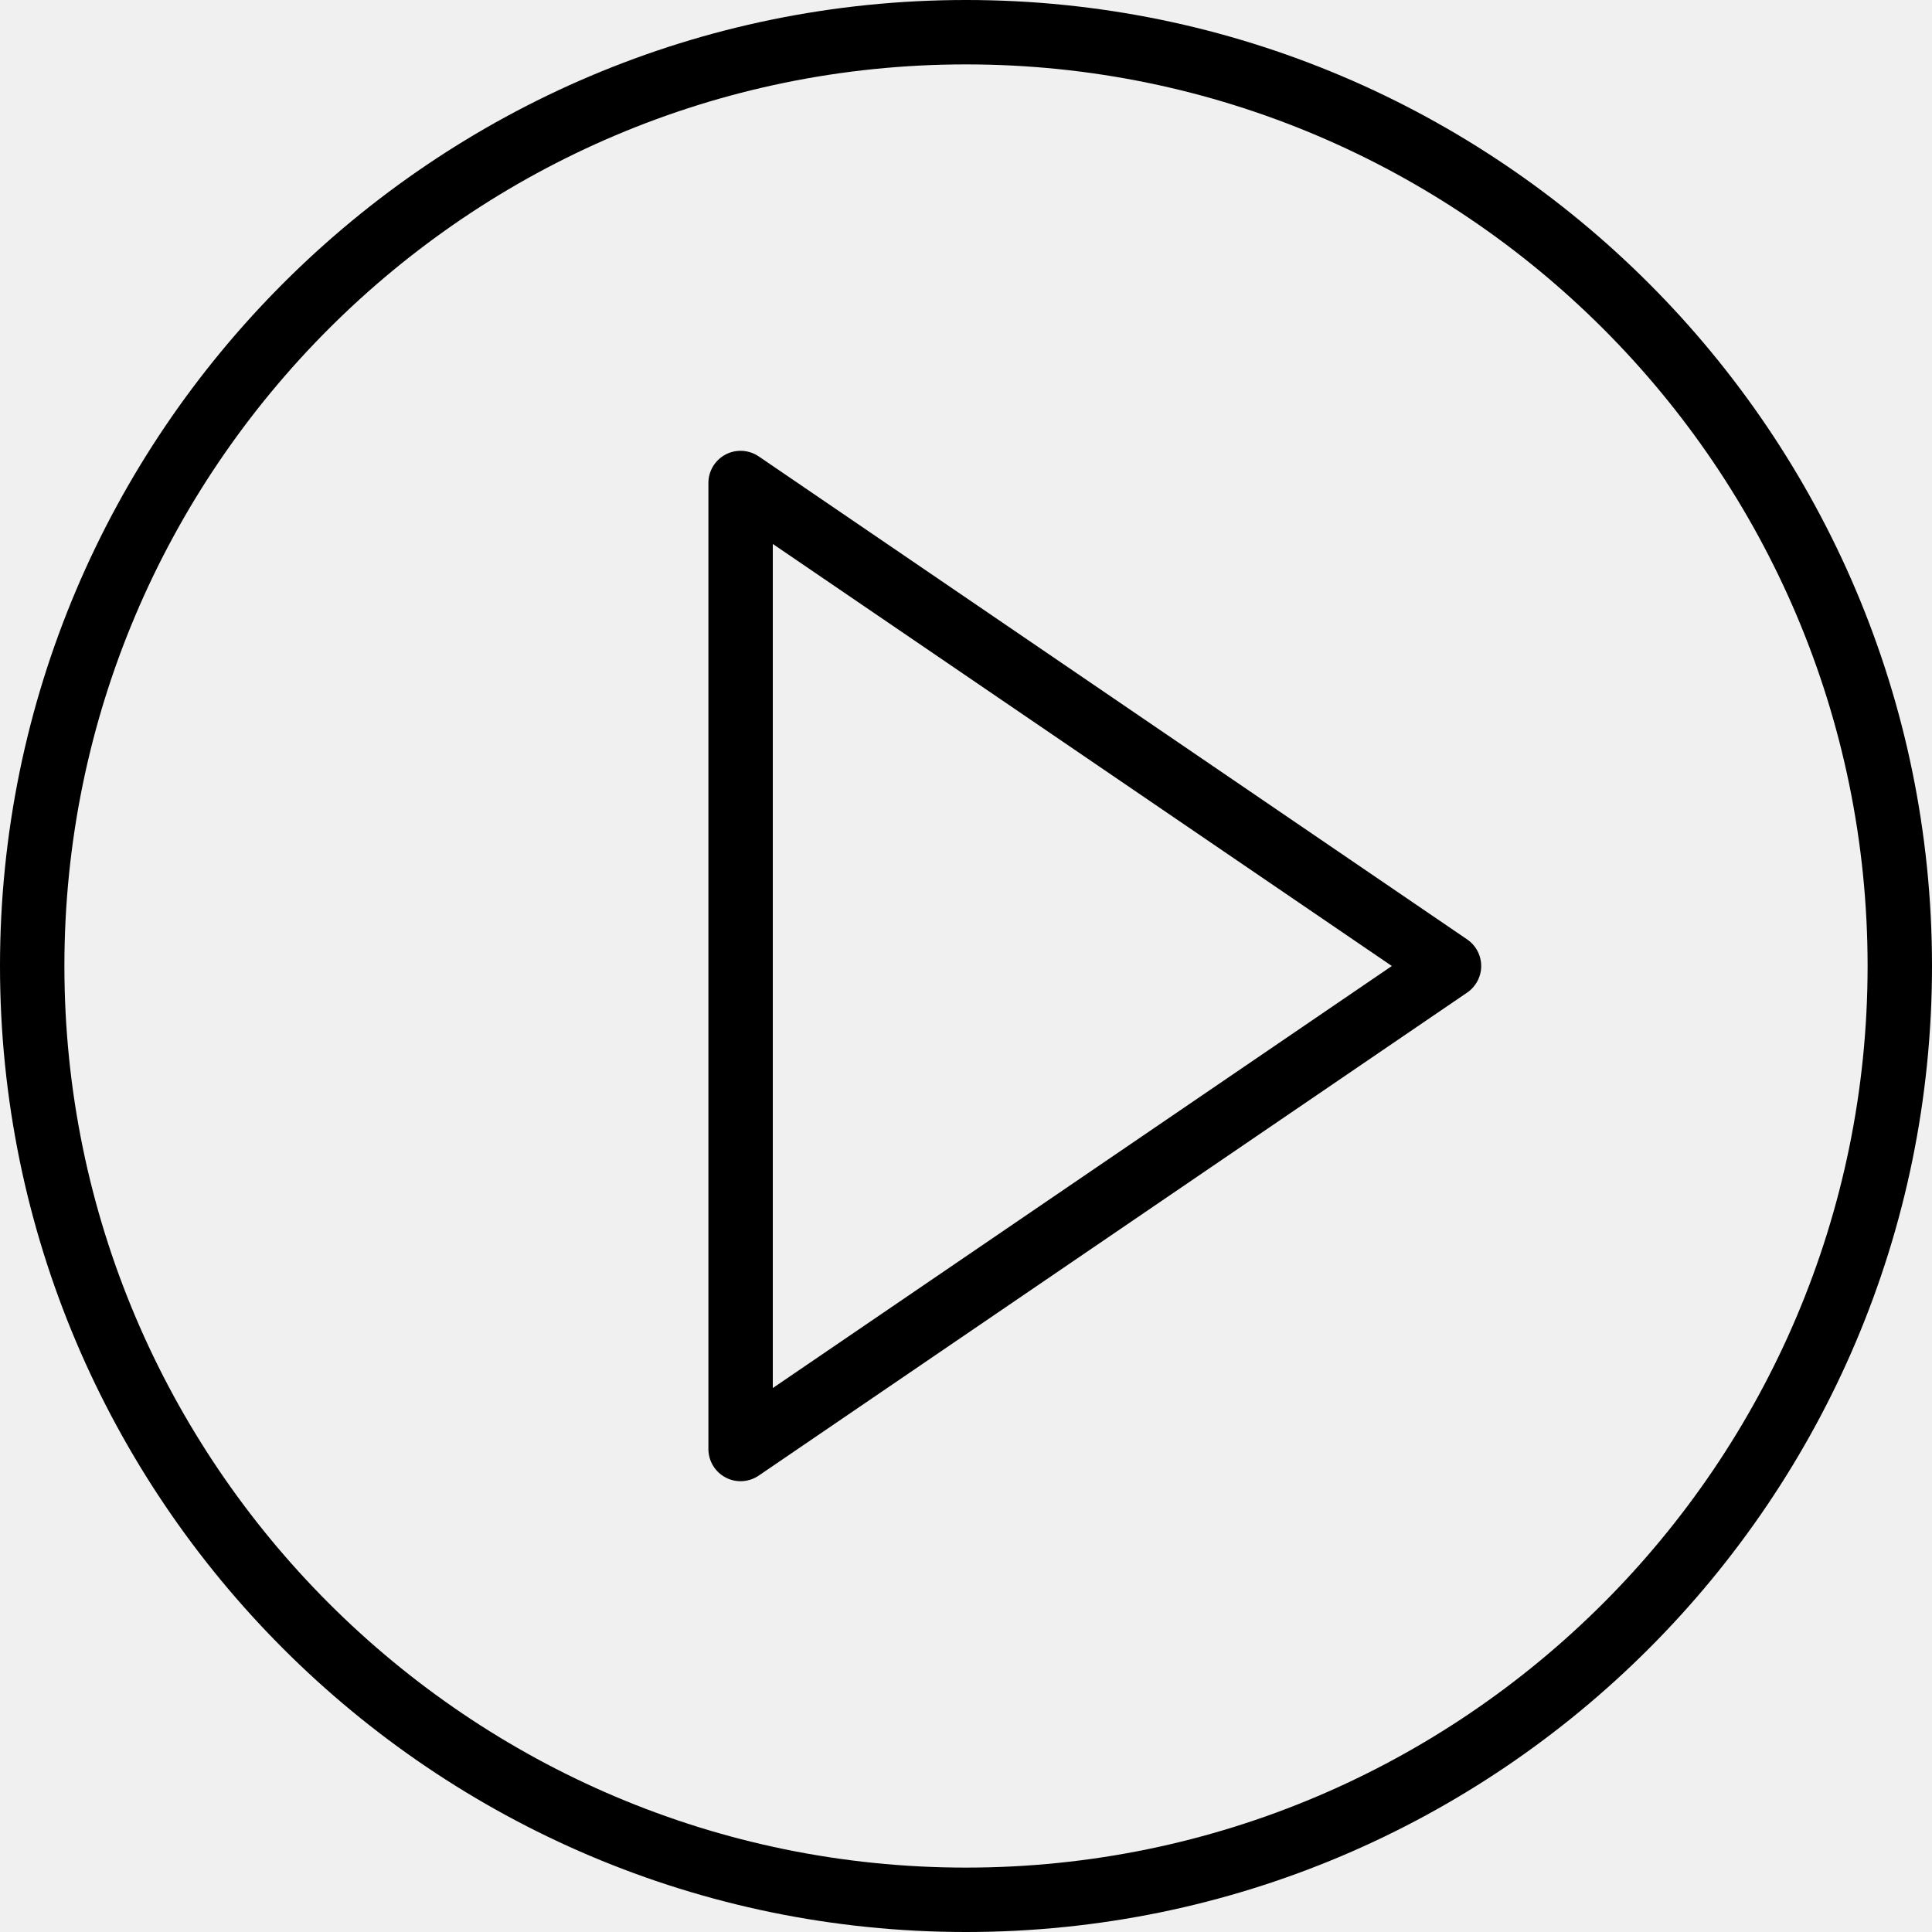
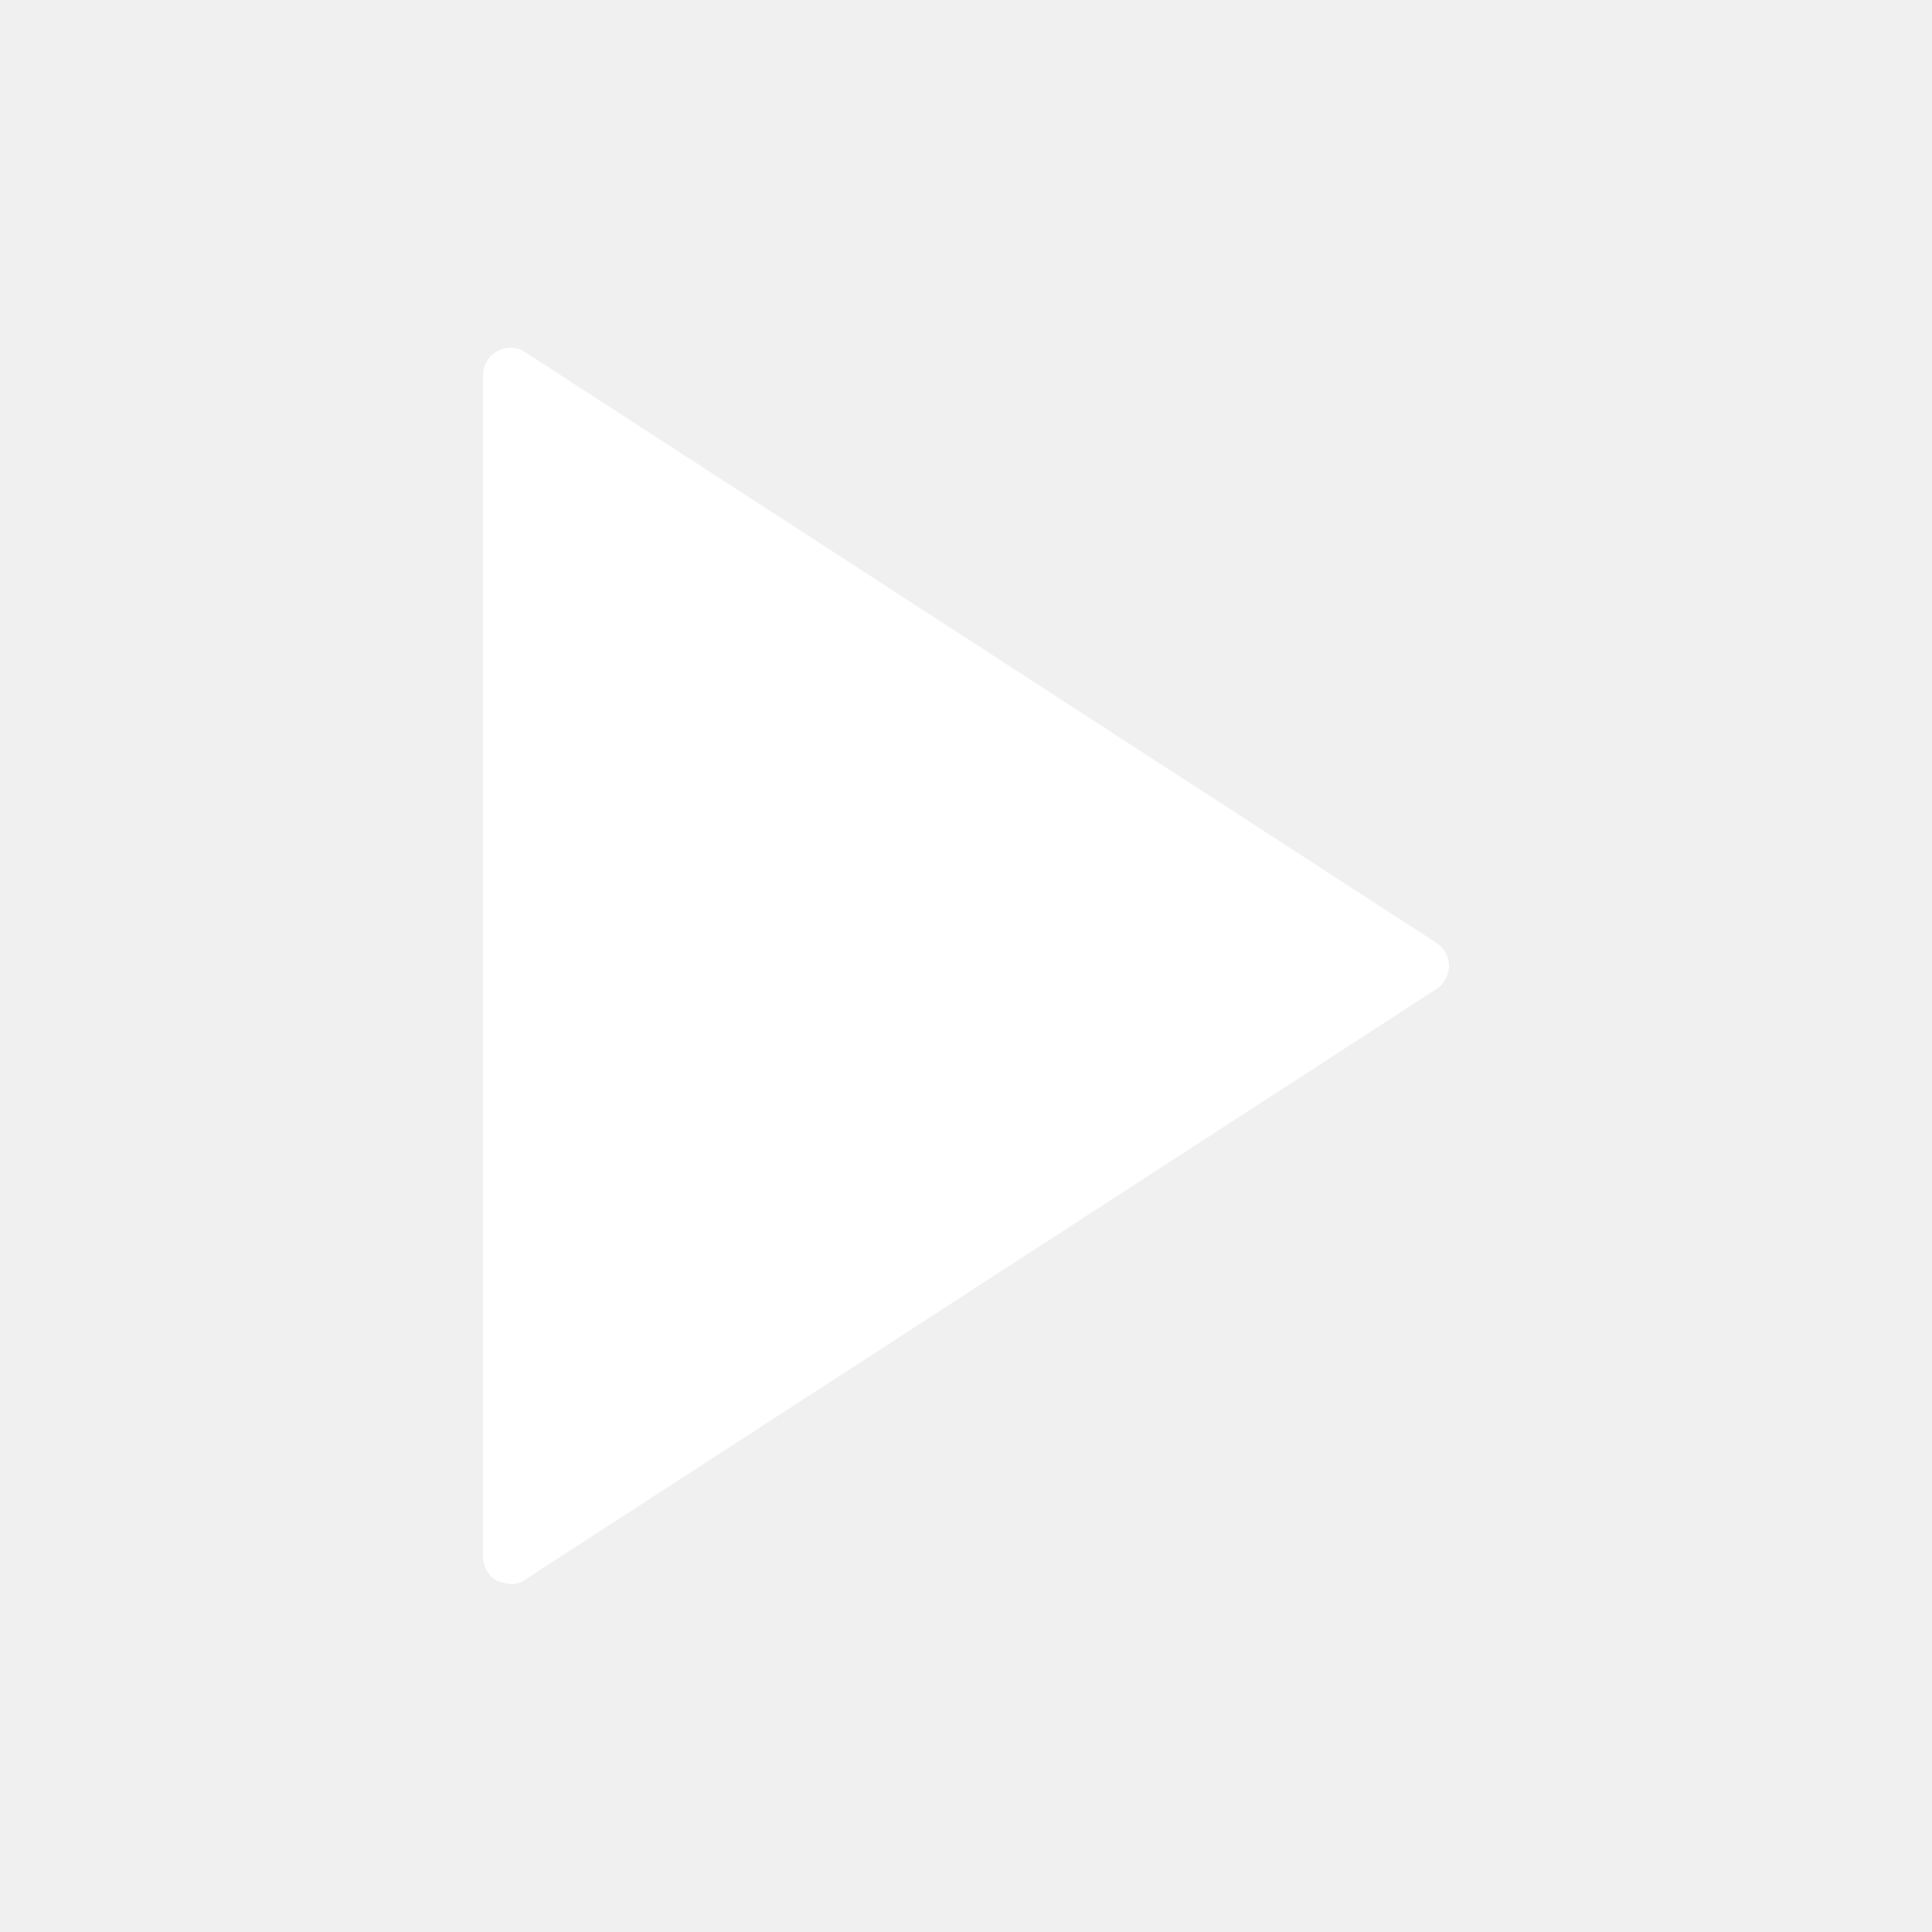
- <svg xmlns="http://www.w3.org/2000/svg" fill="#000000" height="800px" width="800px" version="1.1" id="Capa_1" viewBox="0 0 60 60" xml:space="preserve">
-   <g>
-     <path d="M45.563,29.174l-22-15c-0.307-0.208-0.703-0.231-1.031-0.058C22.205,14.289,22,14.629,22,15v30   c0,0.371,0.205,0.711,0.533,0.884C22.679,45.962,22.84,46,23,46c0.197,0,0.394-0.059,0.563-0.174l22-15   C45.836,30.64,46,30.331,46,30S45.836,29.36,45.563,29.174z M24,43.107V16.893L43.225,30L24,43.107z" />
-     <path d="M30,0C13.458,0,0,13.458,0,30s13.458,30,30,30s30-13.458,30-30S46.542,0,30,0z M30,58C14.561,58,2,45.439,2,30   S14.561,2,30,2s28,12.561,28,28S45.439,58,30,58z" />
-   </g>
+ <svg xmlns="http://www.w3.org/2000/svg" width="800" height="800" viewBox="0 0 800 800" fill="none">
+   <path d="M206.32 145.227C210.372 143.186 214.963 143.761 218.392 146.435L595.636 390.965C598.3 393.209 600 396.458 600 399.967C600 403.418 598.271 406.782 595.636 408.997L218.363 653.498C216.38 655.137 213.773 656 211.279 656L206.291 654.85C202.437 652.98 200 648.897 200 644.468V155.552C200 151.18 202.437 147.068 206.32 145.227Z" fill="white" />
</svg>
